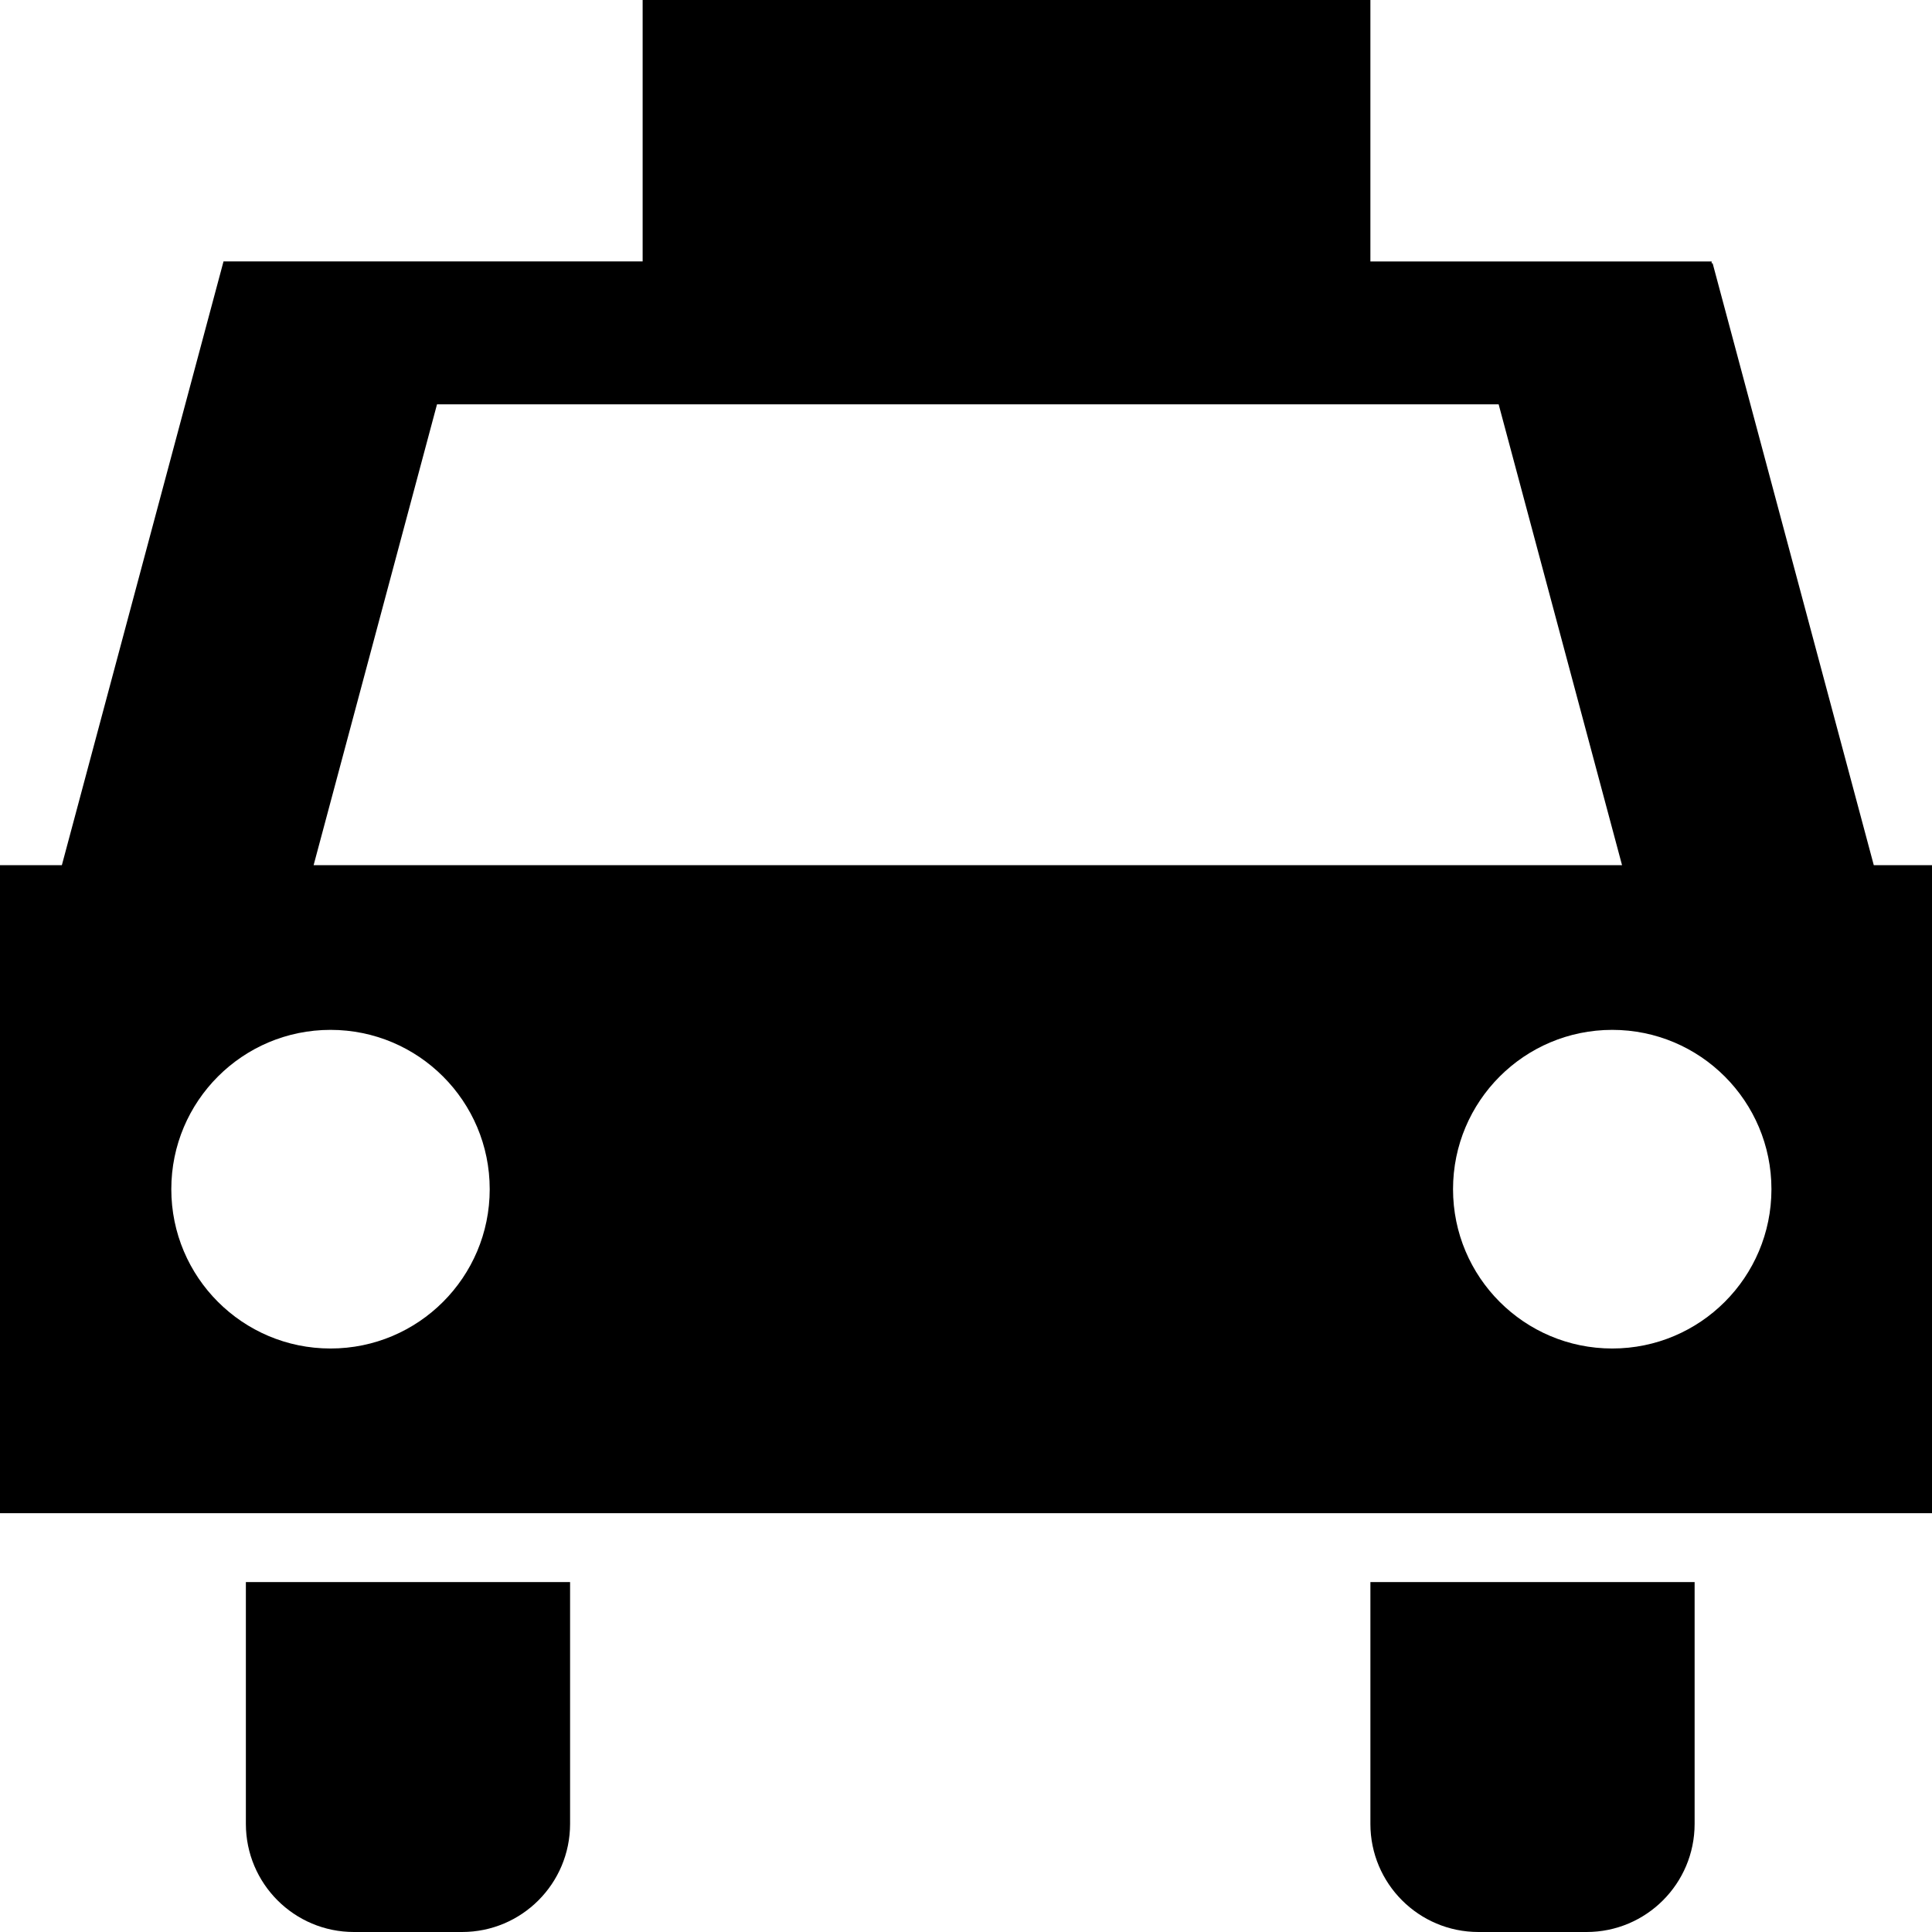
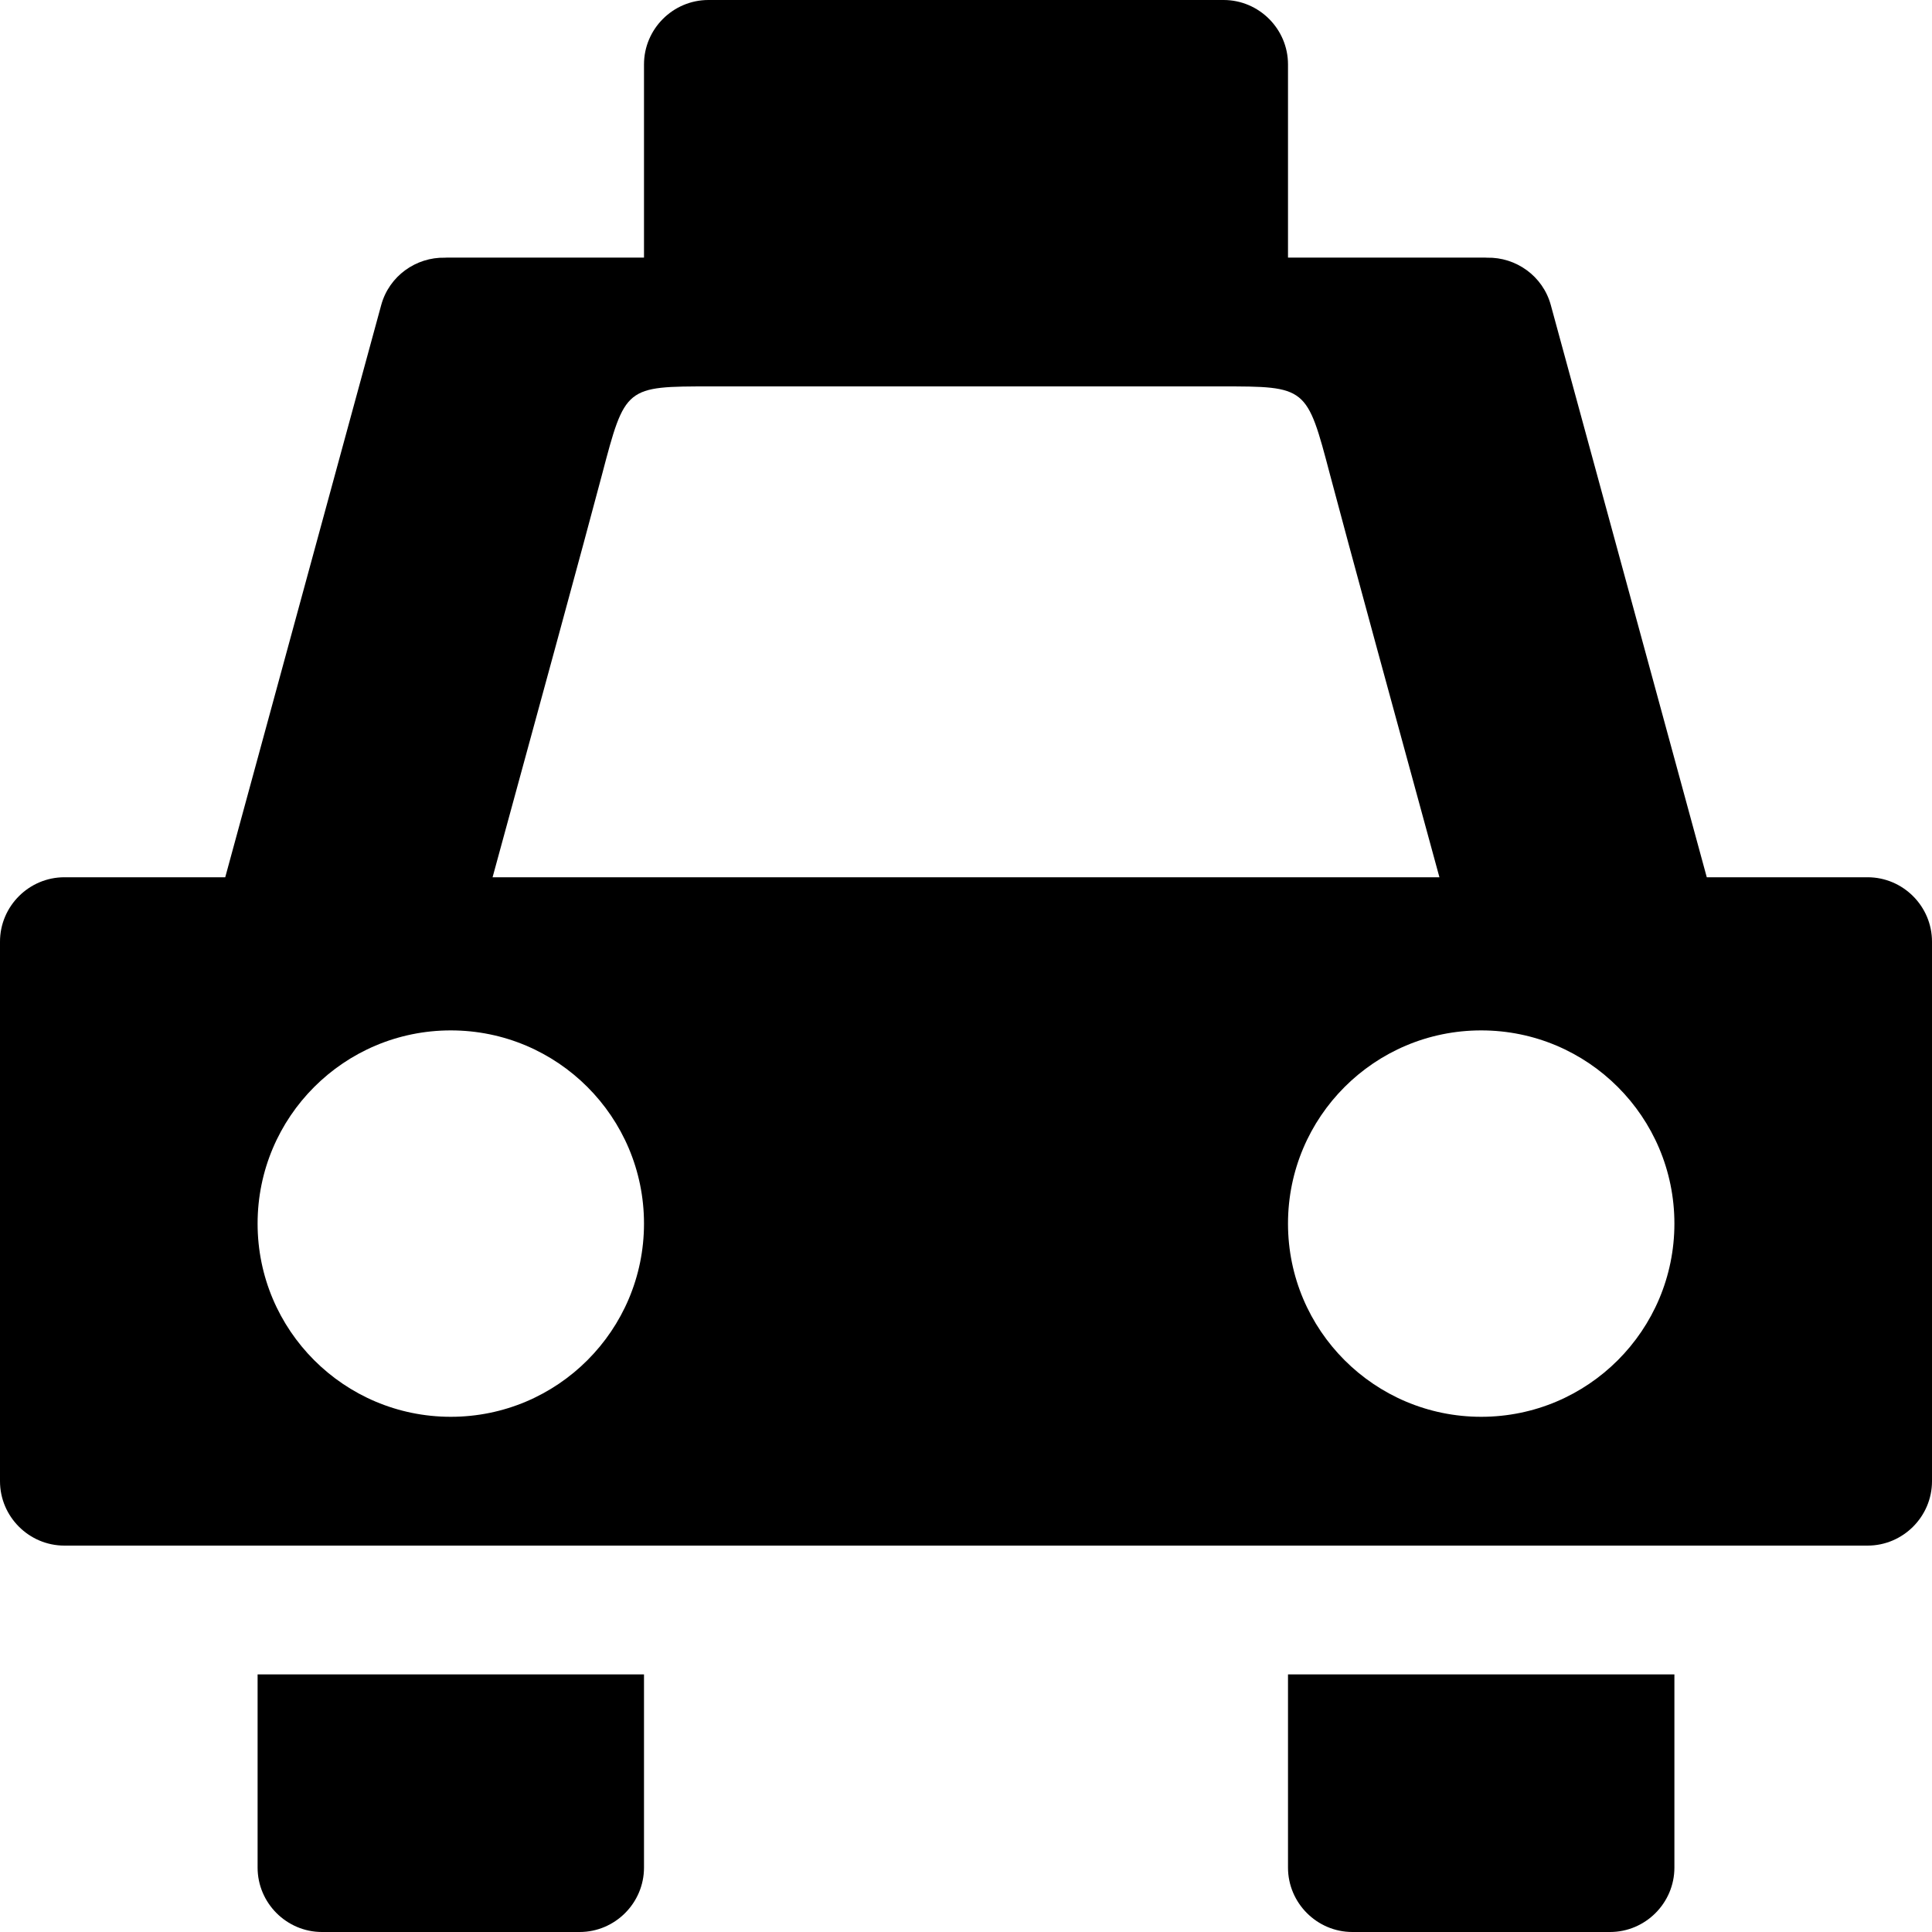
- <svg xmlns="http://www.w3.org/2000/svg" version="1.1" id="Layer_2" x="0px" y="0px" width="240px" height="240px" viewBox="0 0 240 240" style="enable-background:new 0 0 240 240;" xml:space="preserve">
-   <path d="M30.542,196.534h40.276v30.03c0,7.424-6.007,13.436-13.426,13.436H43.968c-7.418,0-13.425-6.012-13.425-13.436V196.534z   M170.235,226.564c0,7.424,6.009,13.436,13.425,13.436h13.427c7.419,0,13.425-6.012,13.425-13.436v-30.03h-40.276V226.564z   M240,107.476v80.499H0v-80.499h7.684l20.072-74.963v-0.037h52.075V0h90.404v32.477h42.393v0.247l0.118-0.032l20.023,74.784H240z   M38.958,107.476h162.538l-15.328-57.247H54.287L38.958,107.476z M60.834,147.725c0-10.931-8.855-19.791-19.777-19.791  s-19.777,8.86-19.777,19.791c0,10.931,8.855,19.791,19.777,19.791S60.834,158.656,60.834,147.725z M220.055,147.725  c0-10.931-8.854-19.791-19.777-19.791c-10.922,0-19.777,8.86-19.777,19.791c0,10.931,8.855,19.791,19.777,19.791  C211.2,167.516,220.055,158.656,220.055,147.725z" />
+ <svg xmlns="http://www.w3.org/2000/svg" version="1.0" id="Layer_3" x="0px" y="0px" width="240px" height="240px" viewBox="0 0 240 240" enable-background="new 0 0 240 240" xml:space="preserve">
+   <path d="M232,108.976h-19.978l-19.376-71.081c-0.984-3.61-4.33-5.968-7.92-5.883C184.648,32.01,184.572,32,184.494,32h-0.928H160V8  c0-4.4-3.6-8-8-8H88c-4.4,0-8,3.6-8,8v24H56.435h-0.928c-0.079,0-0.155,0.01-0.233,0.012c-3.589-0.085-6.935,2.272-7.919,5.883  l-19.376,71.081H8c-4.4,0-8,3.6-8,8V184c0,4.4,3.6,8,8,8h224c4.4,0,8-3.6,8-8v-67.024C240,112.576,236.4,108.976,232,108.976z   M74.776,58.987C77.667,48,77.667,48,88.334,48c3.532,0,12.821,0,23.666,0c5.134,0,10.614,0,16.001,0c10.845,0,20.134,0,23.665,0  c10.668,0,10.668,0,13.559,10.987c1.932,7.343,9.066,33.468,13.586,49.989H61.19C65.709,92.455,72.844,66.33,74.776,58.987z M56,176  c-13.255,0-24-10.745-24-24s10.745-24,24-24c13.254,0,24,10.745,24,24S69.254,176,56,176z M184,176c-13.254,0-24-10.745-24-24  s10.746-24,24-24s24,10.745,24,24S197.254,176,184,176z M32,208h48v24c0,4.4-3.6,8-8,8H40c-4.4,0-8-3.6-8-8V208z M160,208h48v24  c0,4.4-3.6,8-8,8h-32c-4.4,0-8-3.6-8-8V208z" />
</svg>
